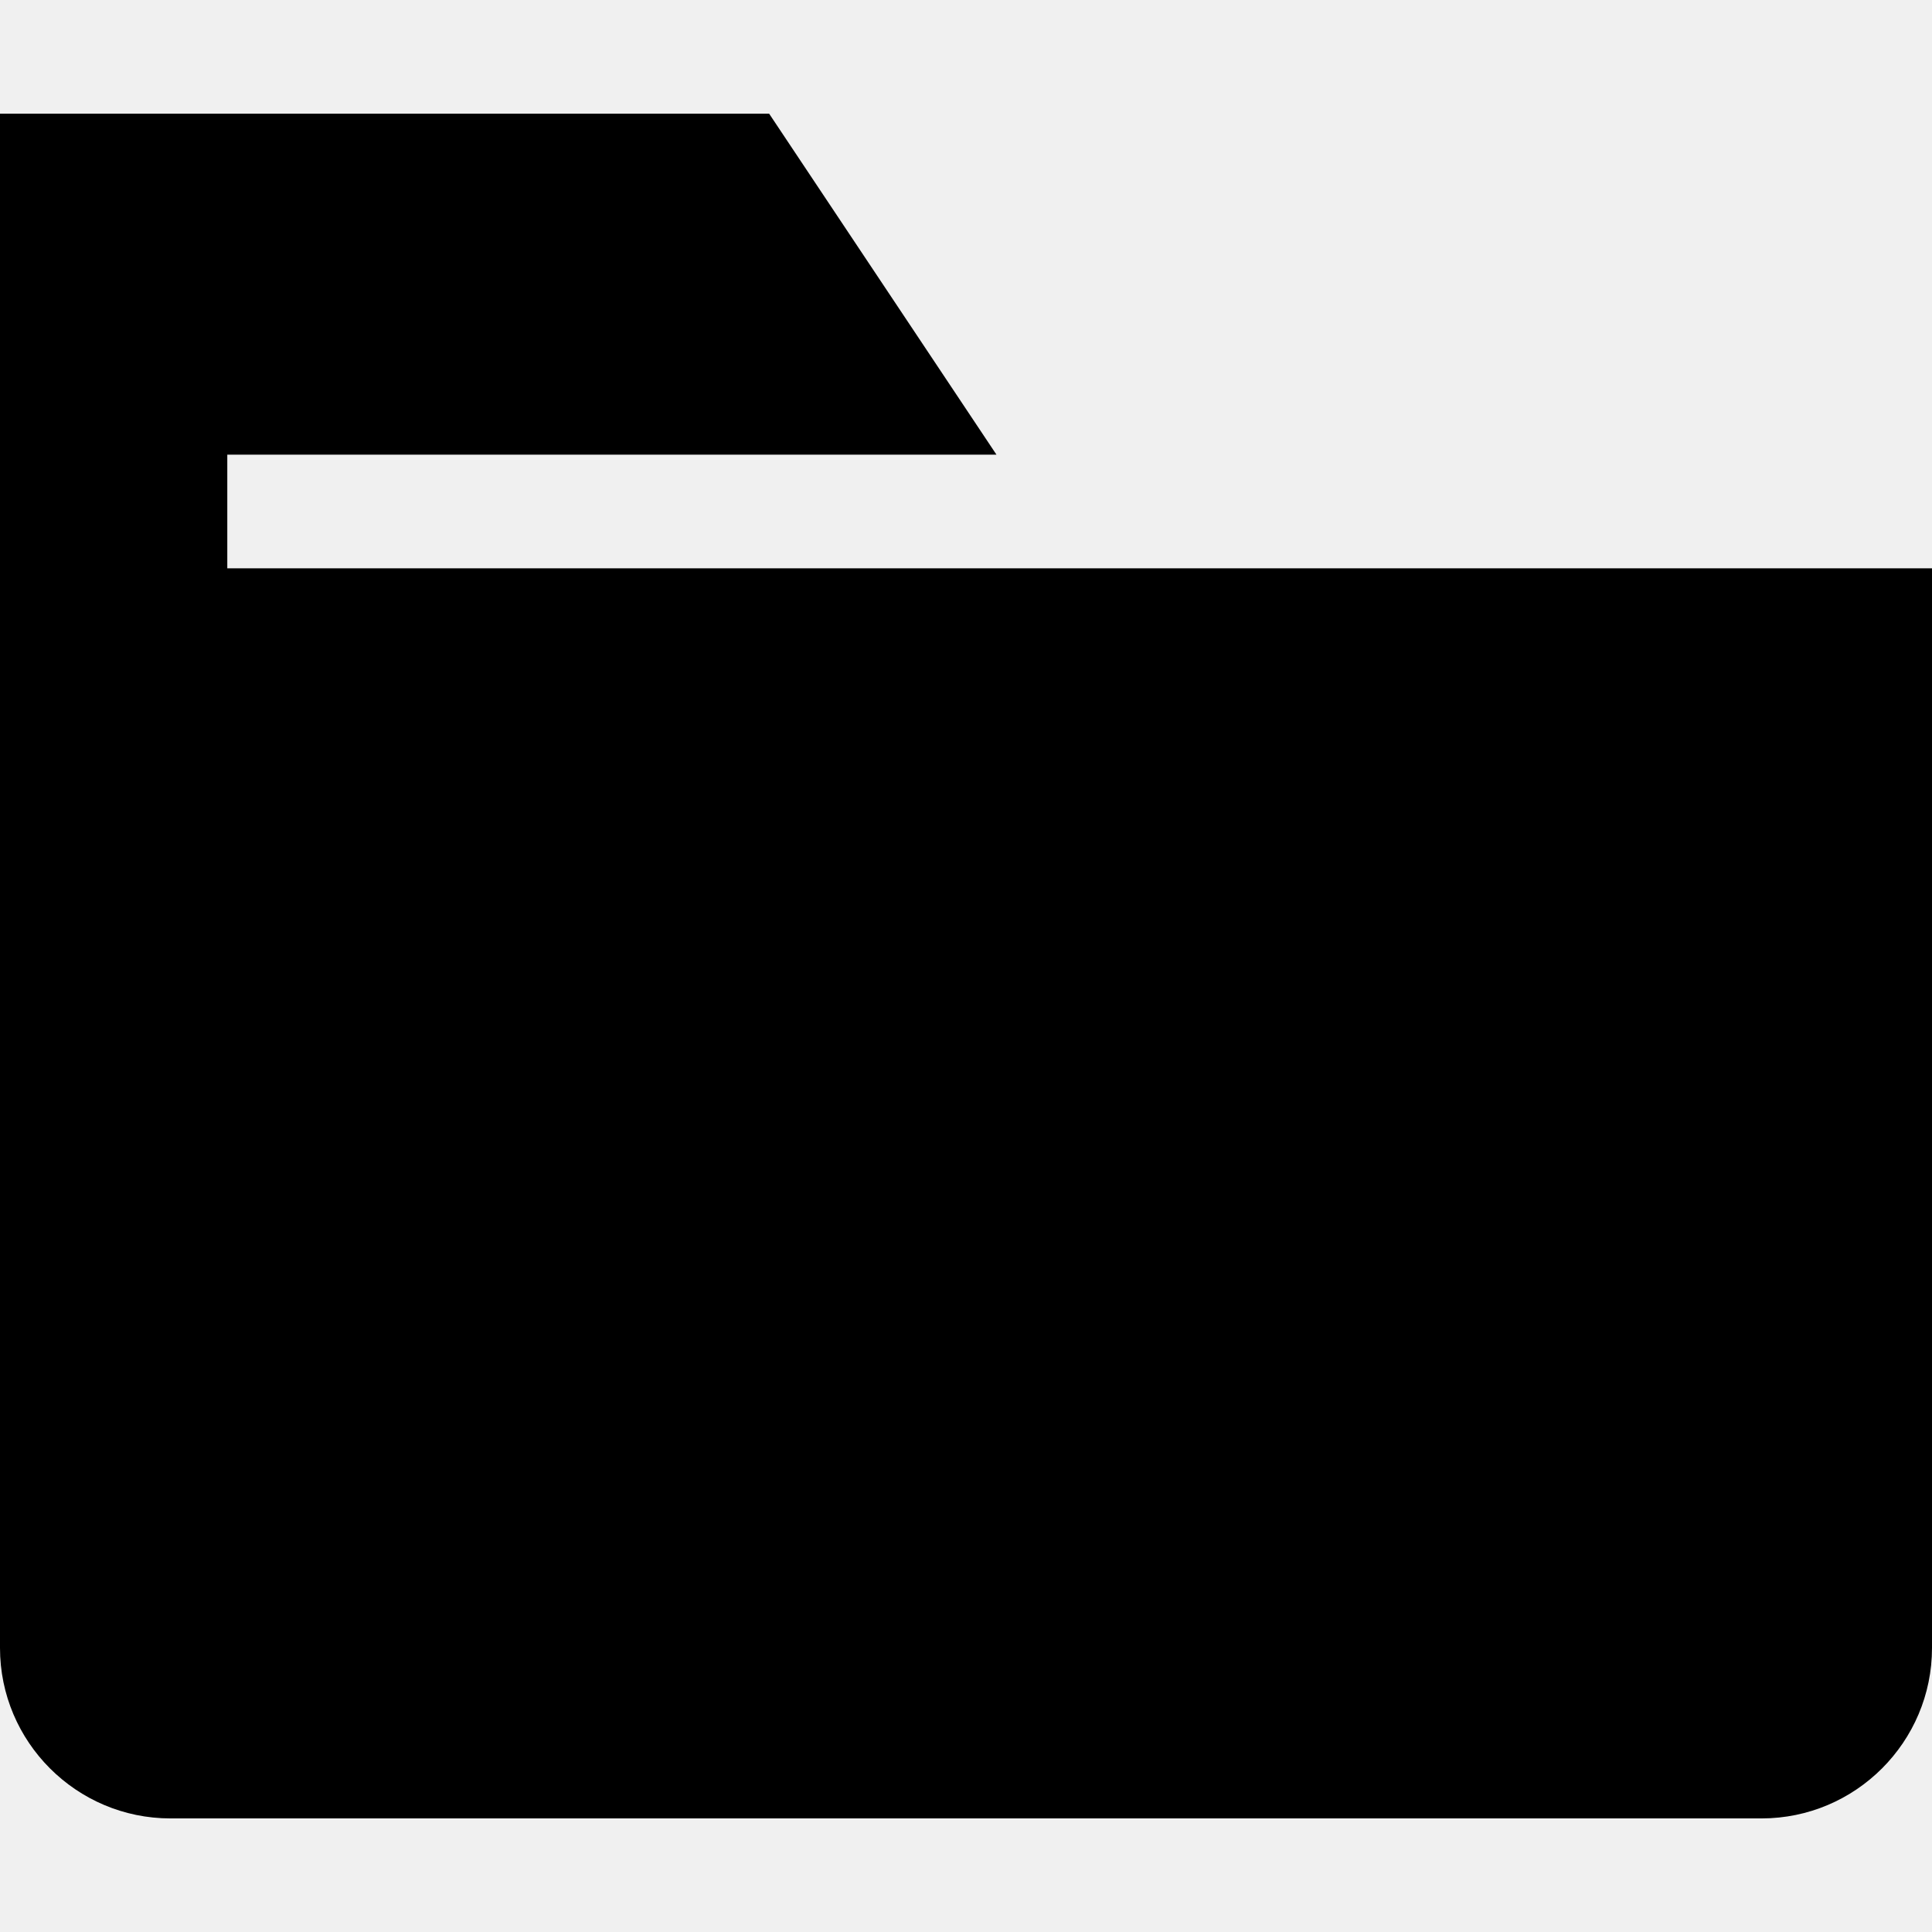
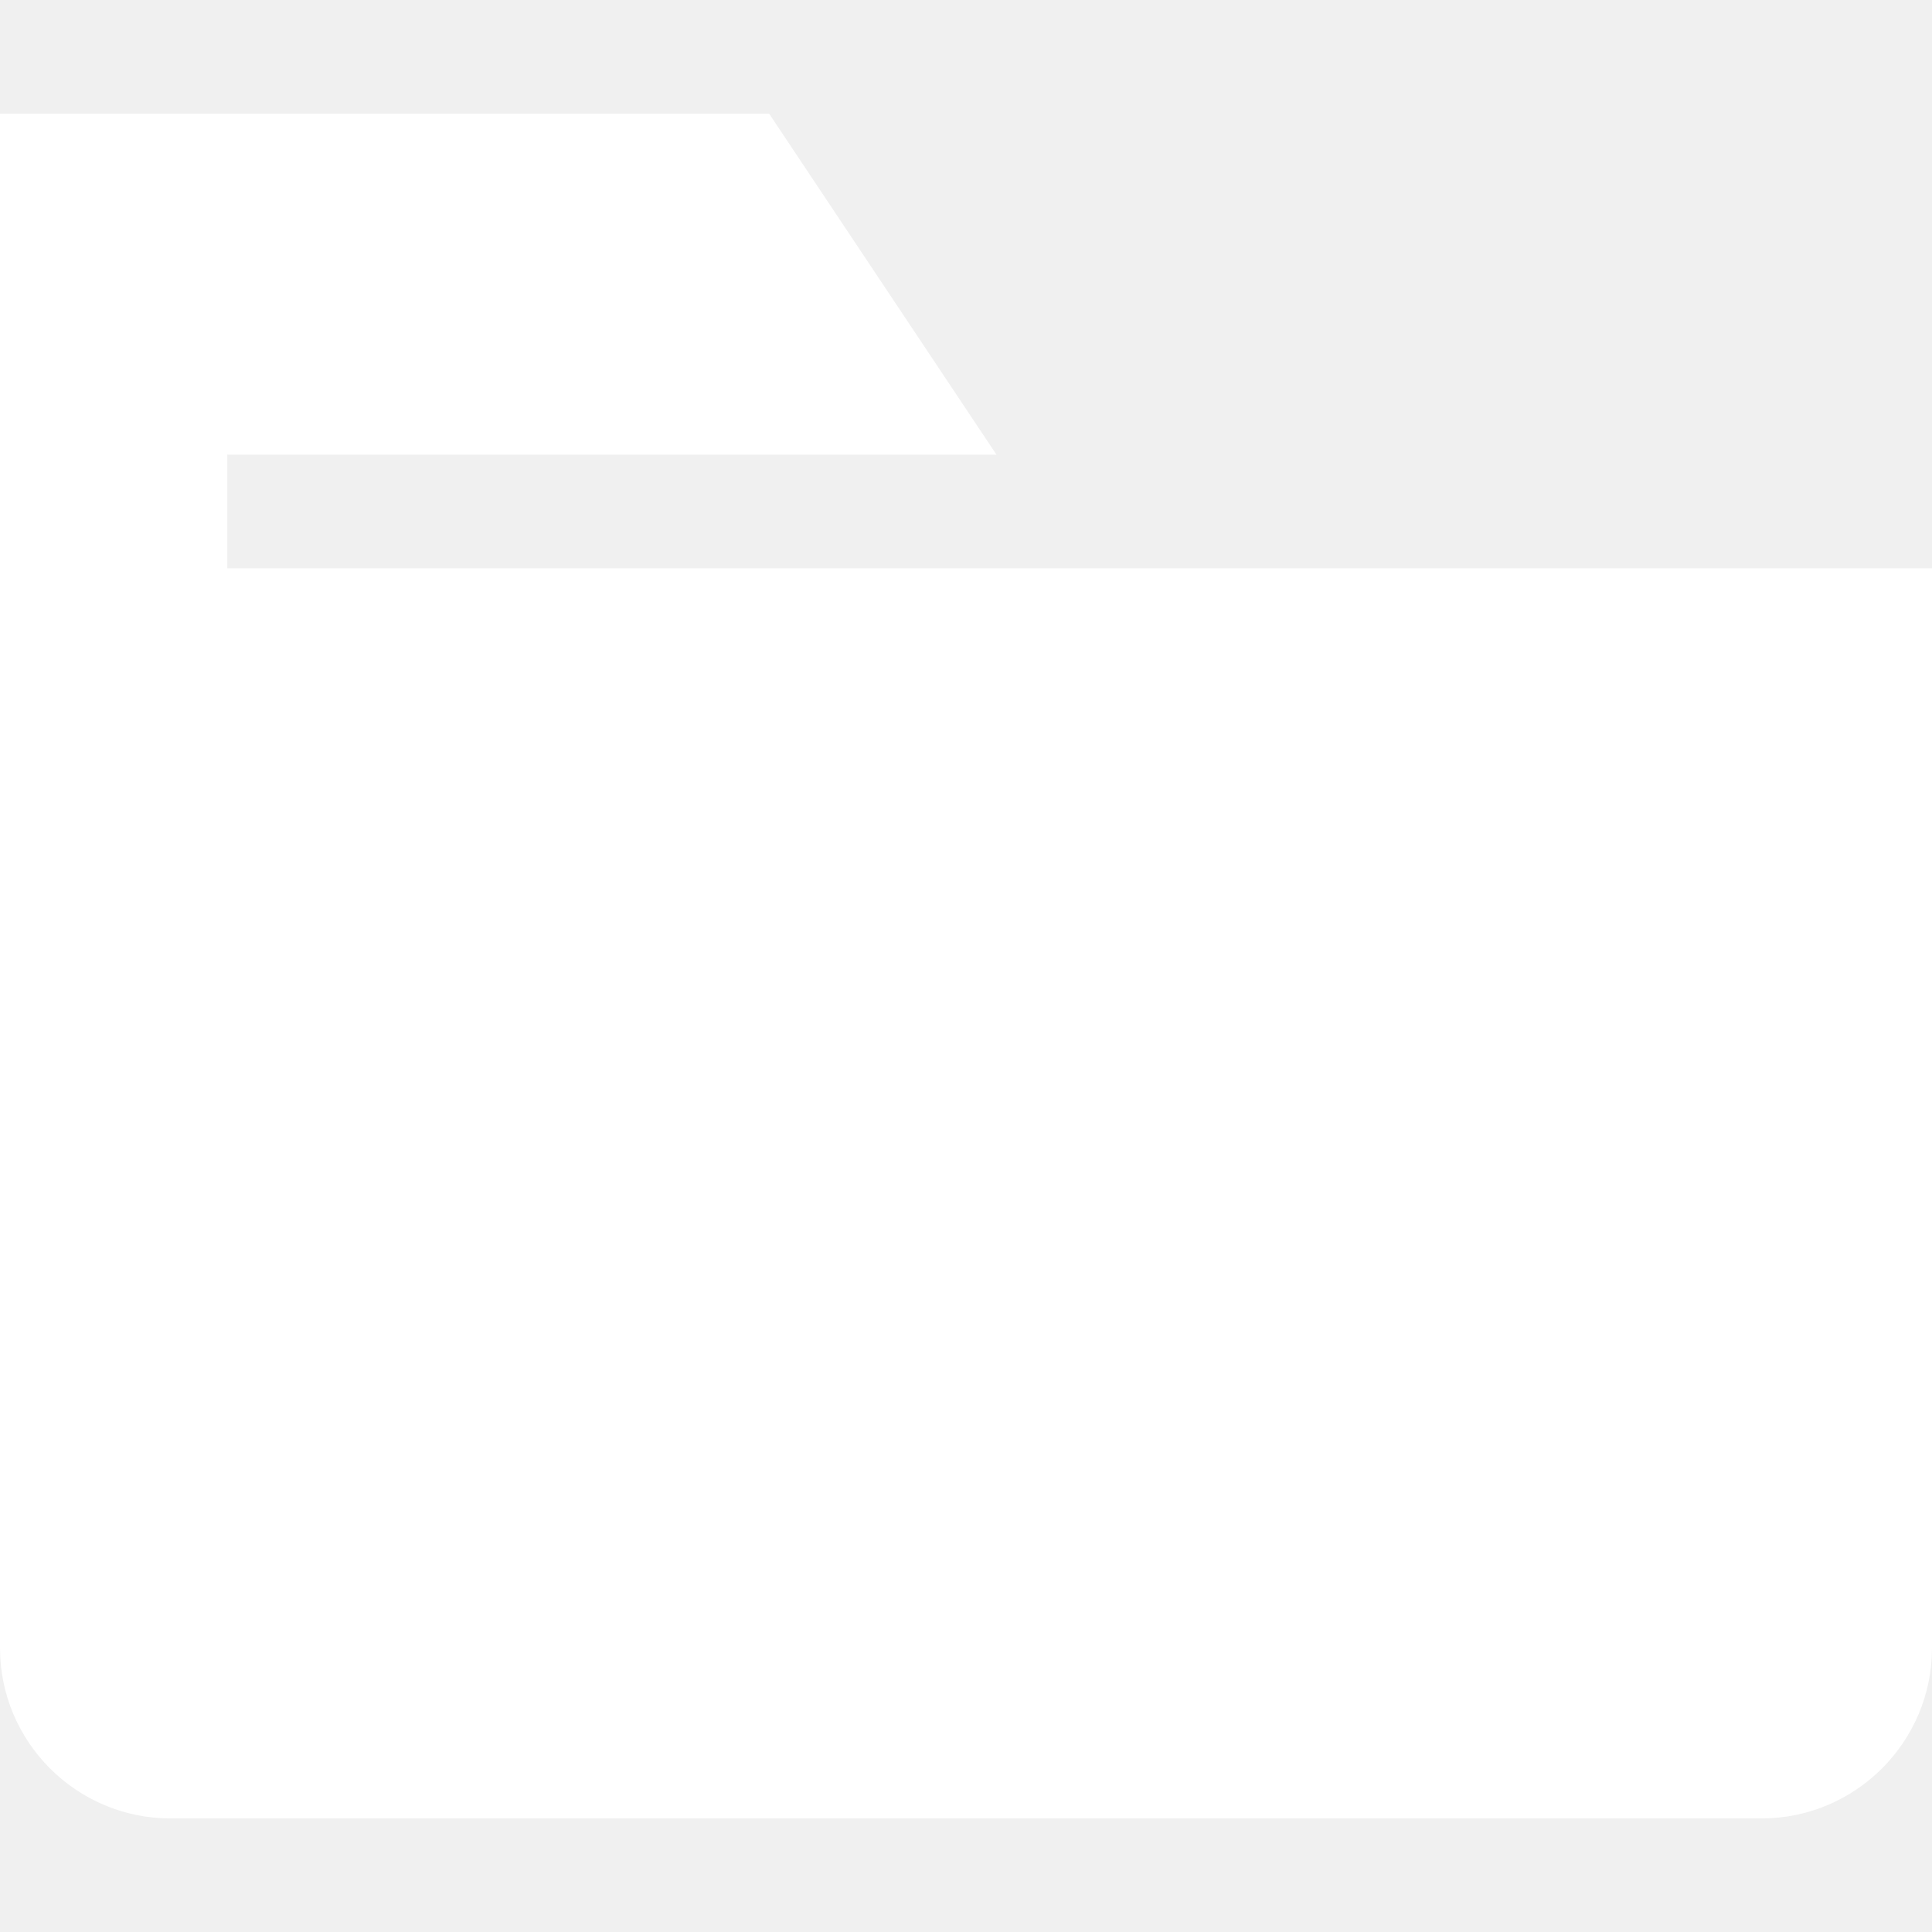
- <svg xmlns="http://www.w3.org/2000/svg" fill="#000000" width="800px" height="800px" viewBox="0 0 1920 1920">
+ <svg xmlns="http://www.w3.org/2000/svg" fill="#ffffff" width="800px" height="800px" viewBox="0 0 1920 1920">
  <path d="M225.882 564.765V451.824h764.386L764.386 113H0v1524.706c0 93.402 76.01 169.412 169.412 169.412h1581.176c93.403 0 169.412-76.01 169.412-169.412V564.765H225.882Z" fill-rule="evenodd" />
</svg>
